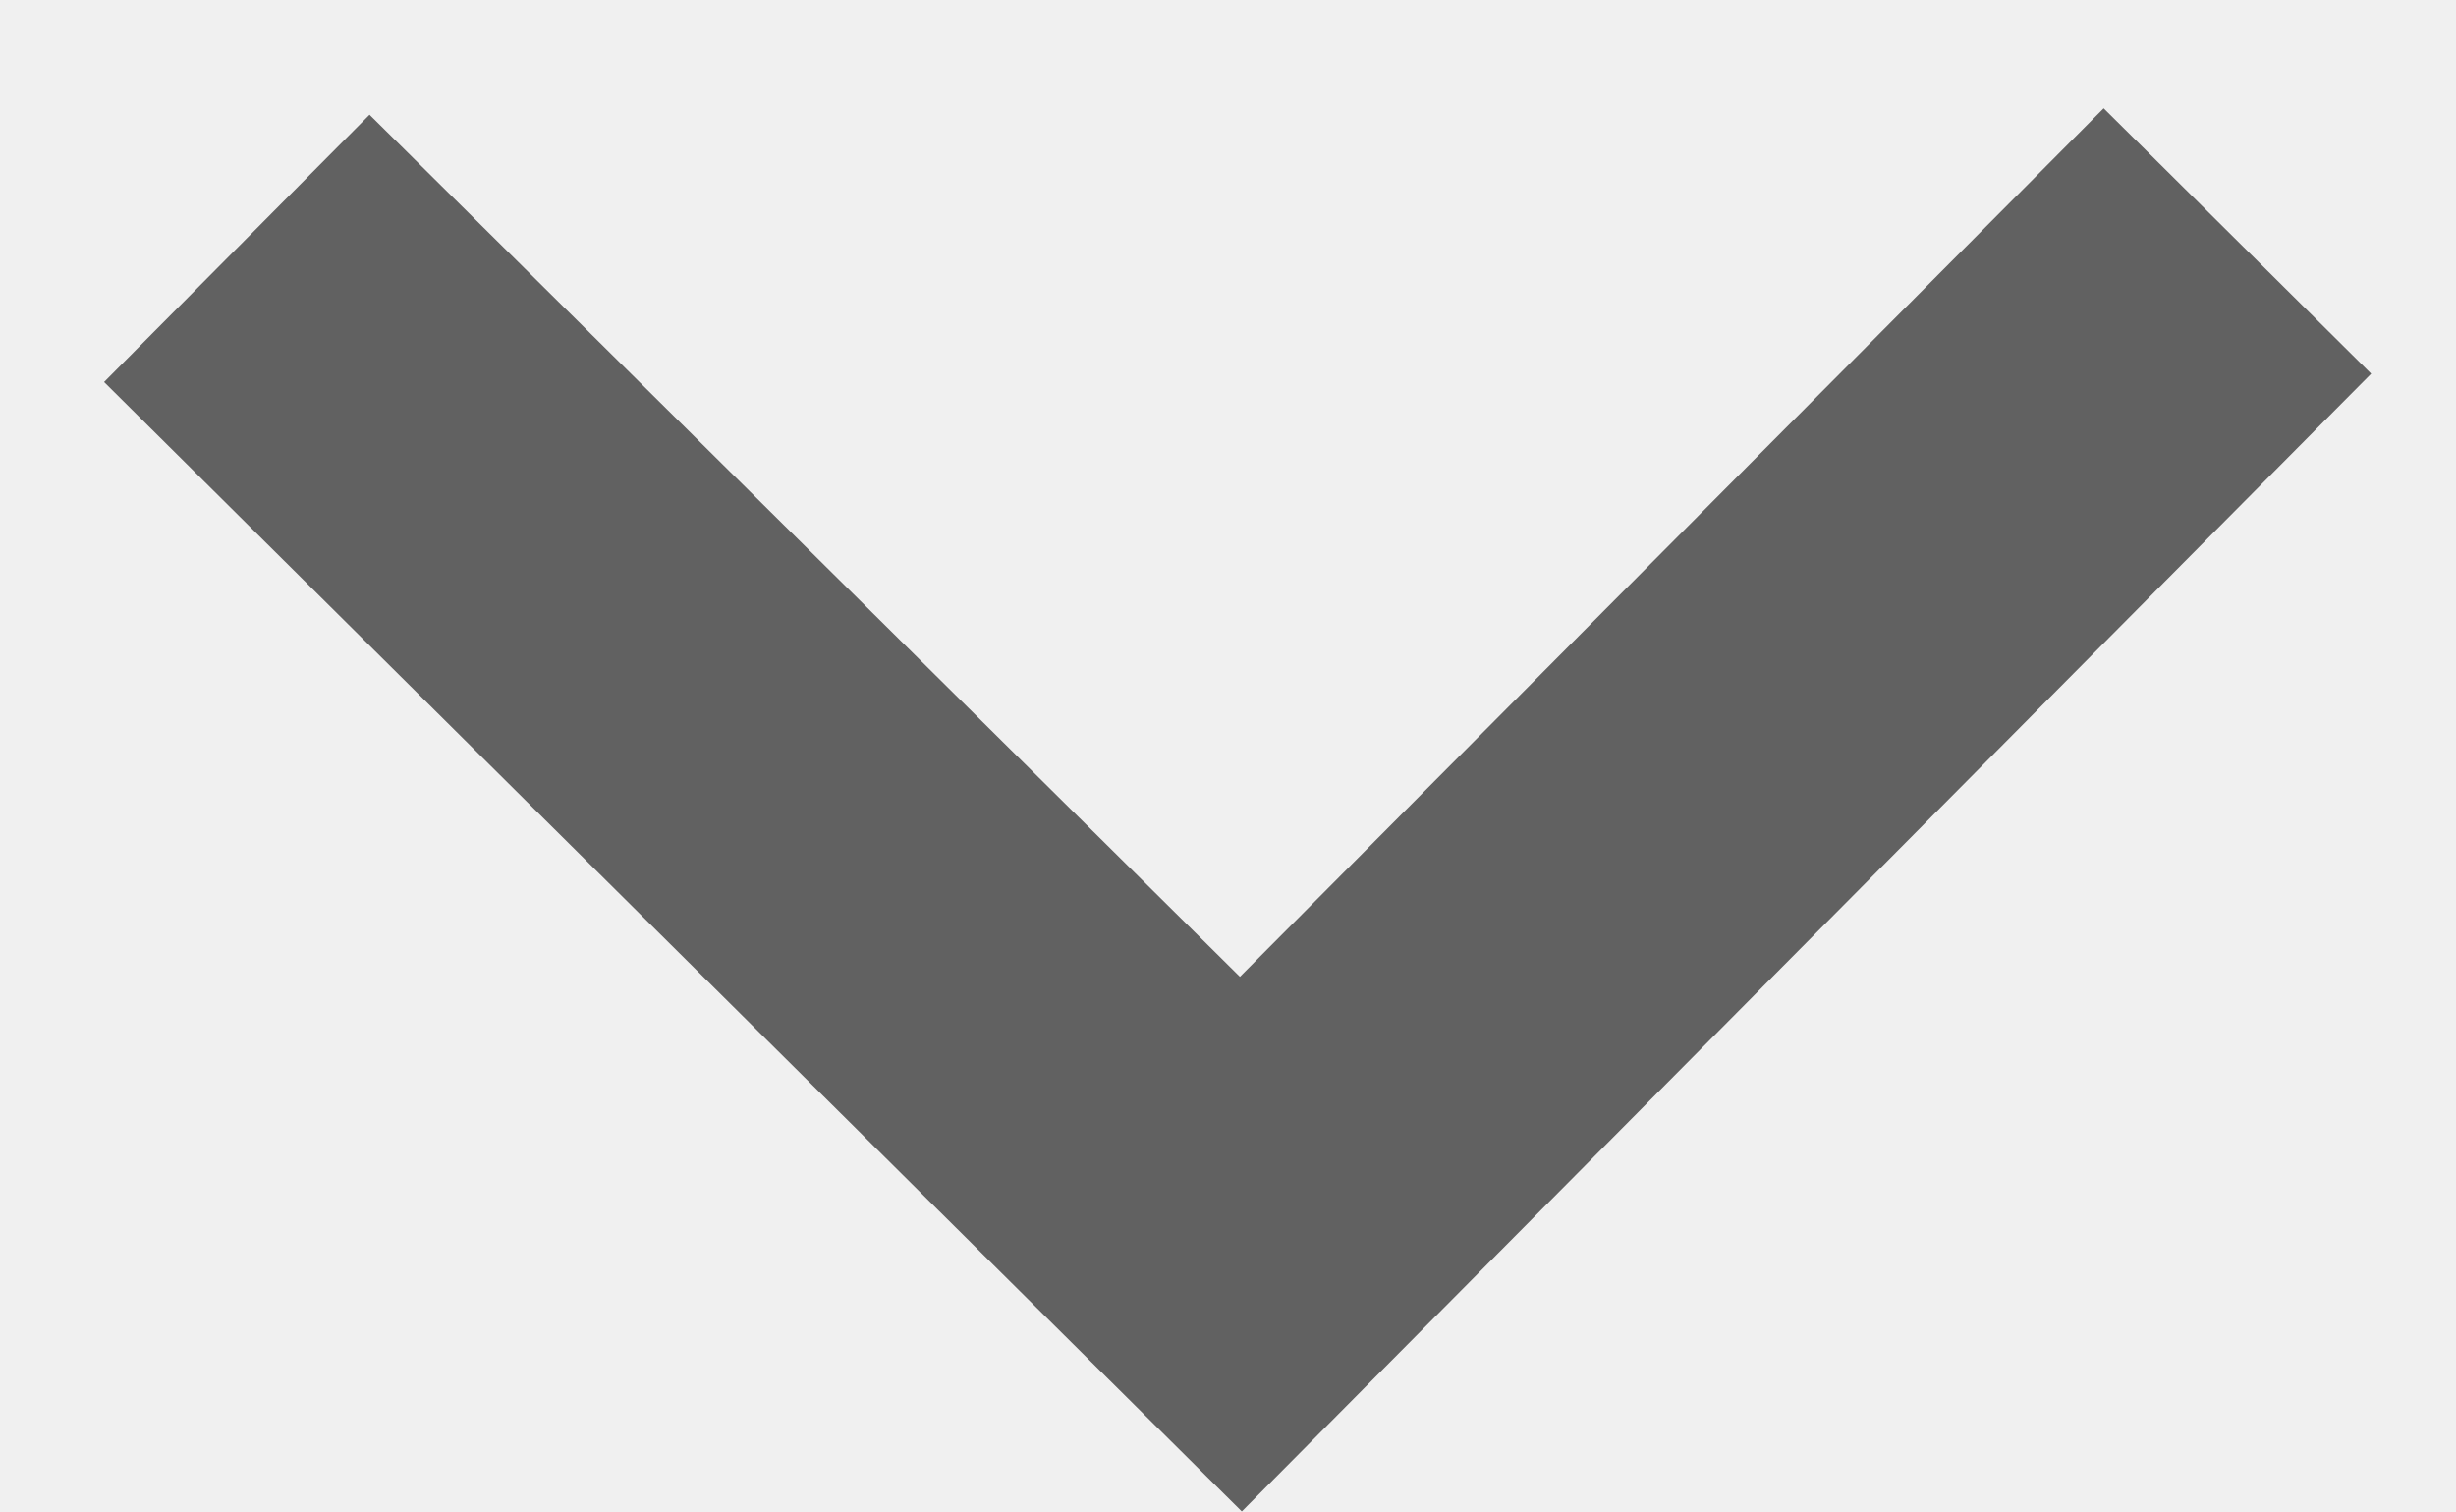
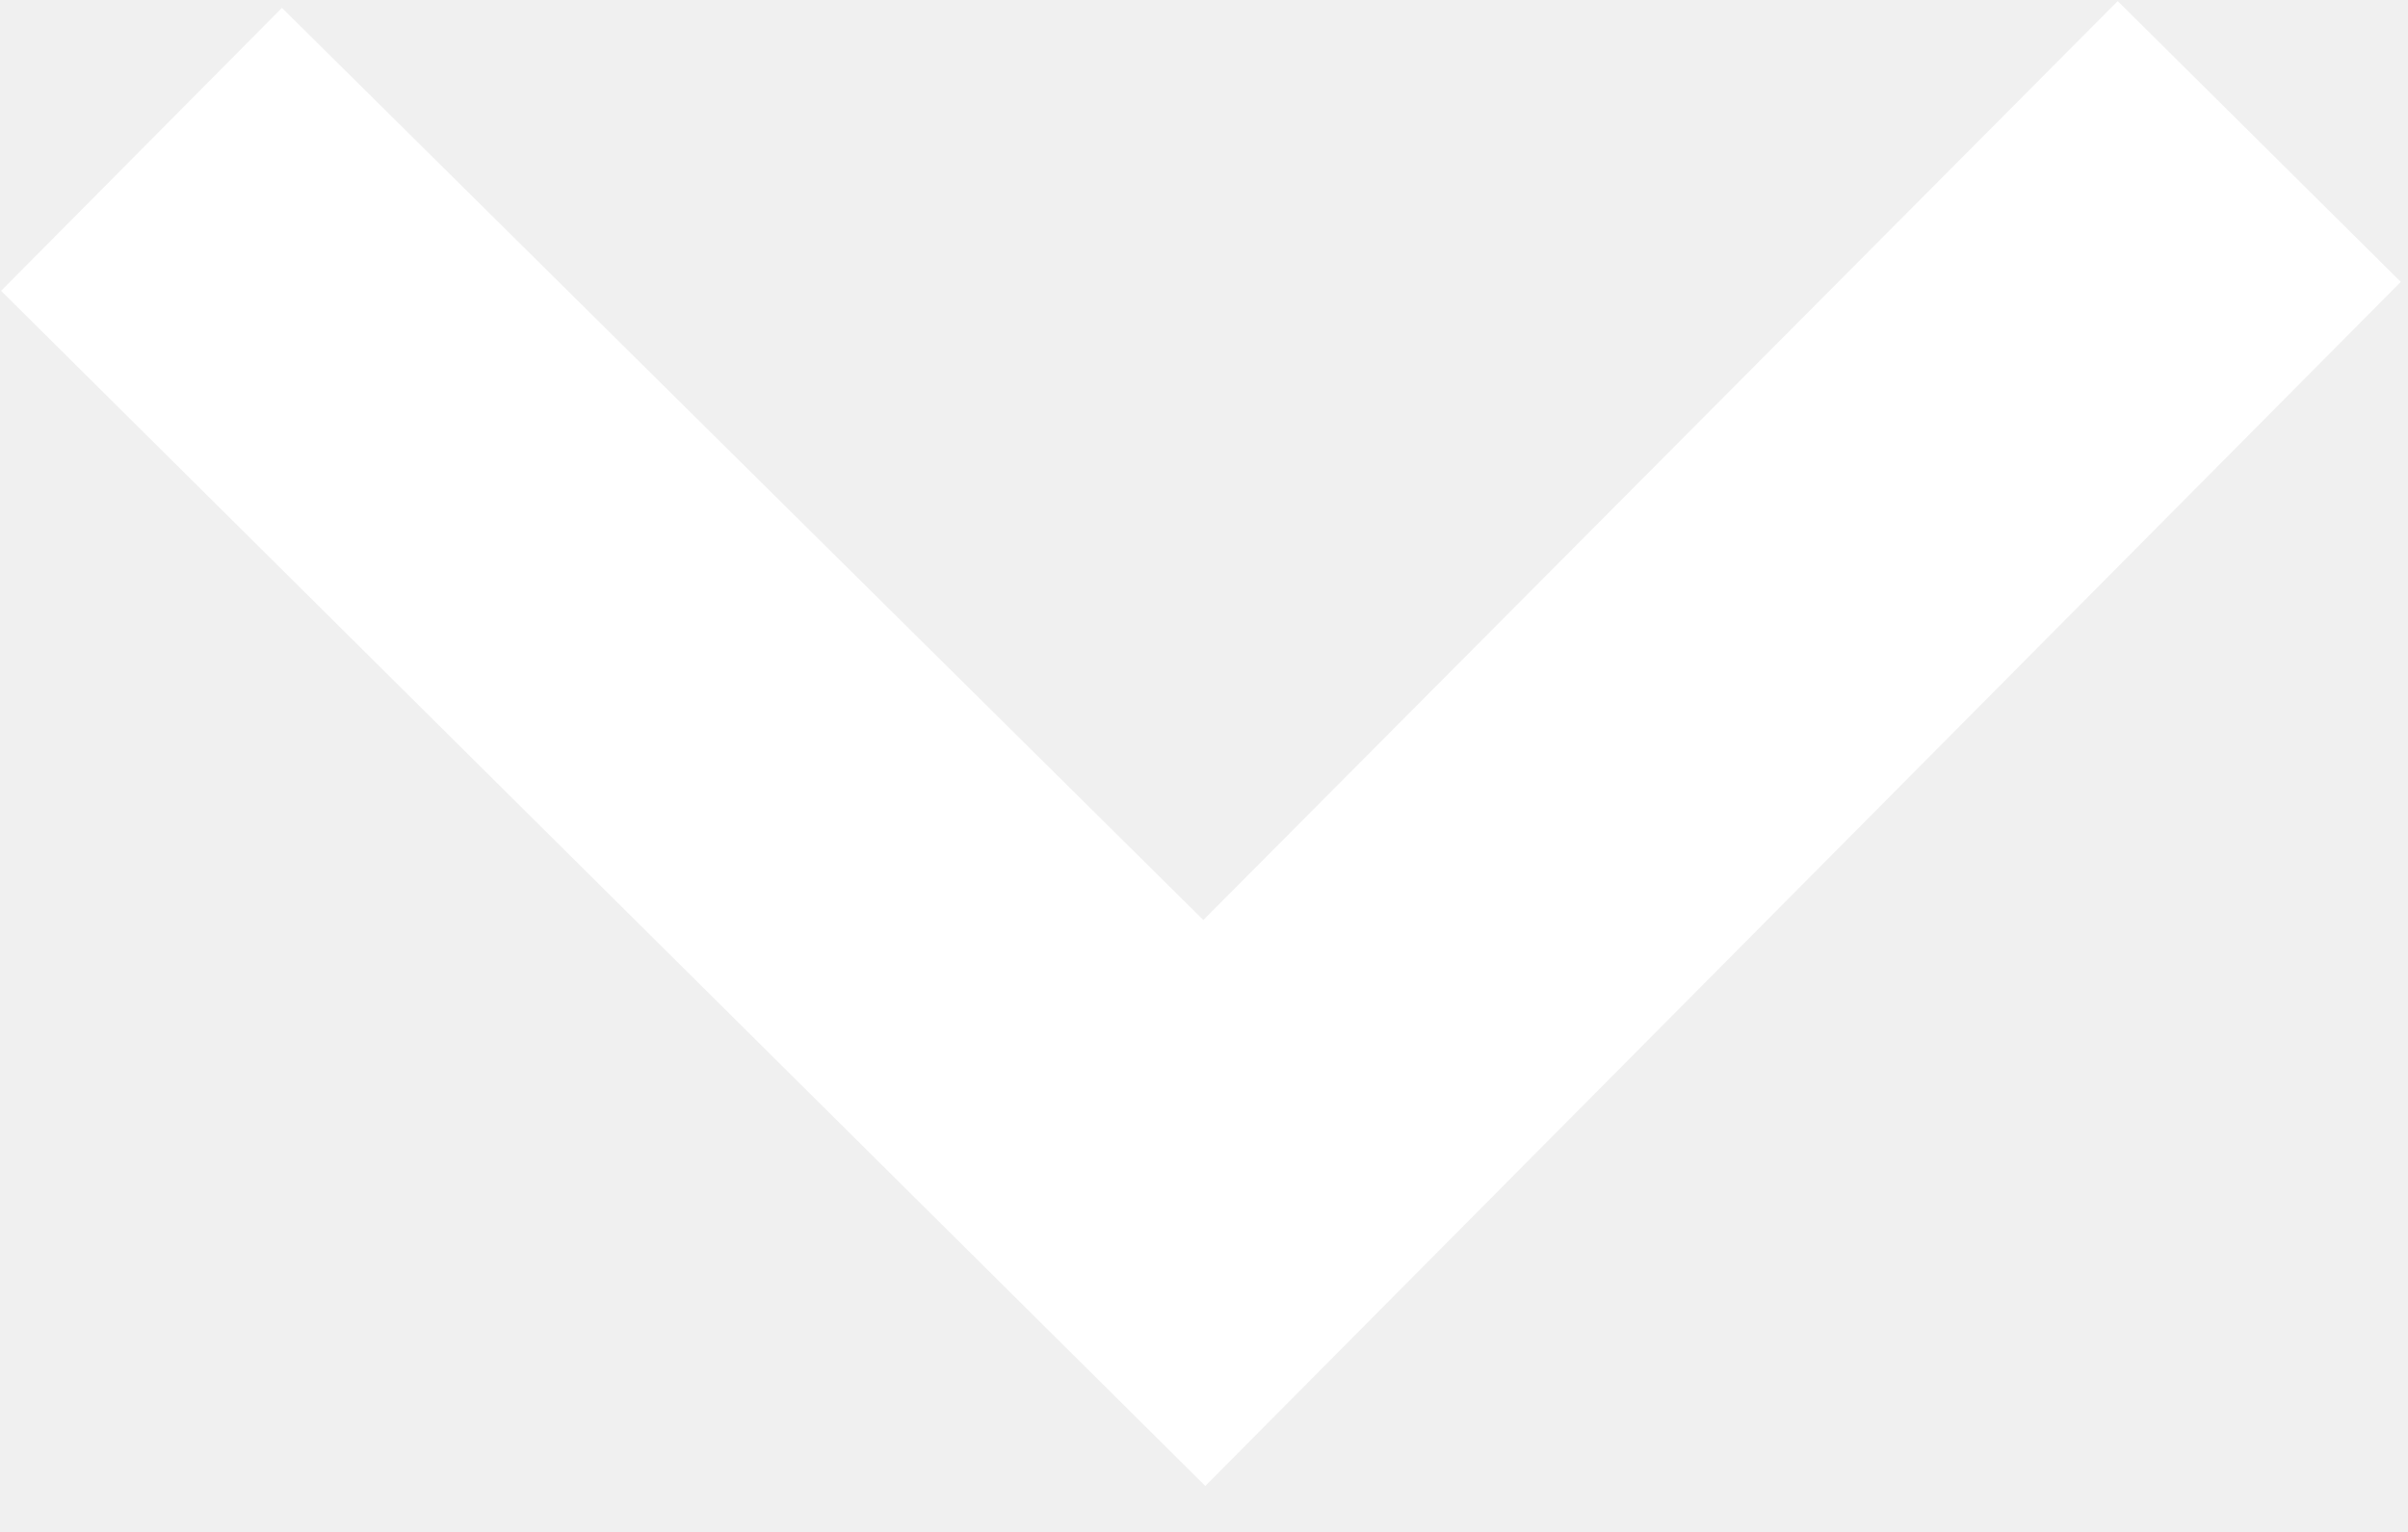
- <svg xmlns="http://www.w3.org/2000/svg" width="13" height="8" viewBox="0 0 13 8" fill="none">
-   <path d="M6.573 8L0.551 2.022L1.956 0.607L6.563 5.17L11.135 0.573L12.551 1.978L6.573 8Z" fill="#616161" />
+ <svg xmlns="http://www.w3.org/2000/svg" width="11" height="7" viewBox="0 0 11 7" fill="none">
+   <path d="M5.506 6.79L0.005 1.329L1.288 0.036L5.497 4.204L9.674 0.005L10.967 1.288L5.506 6.79Z" fill="white" />
</svg>
